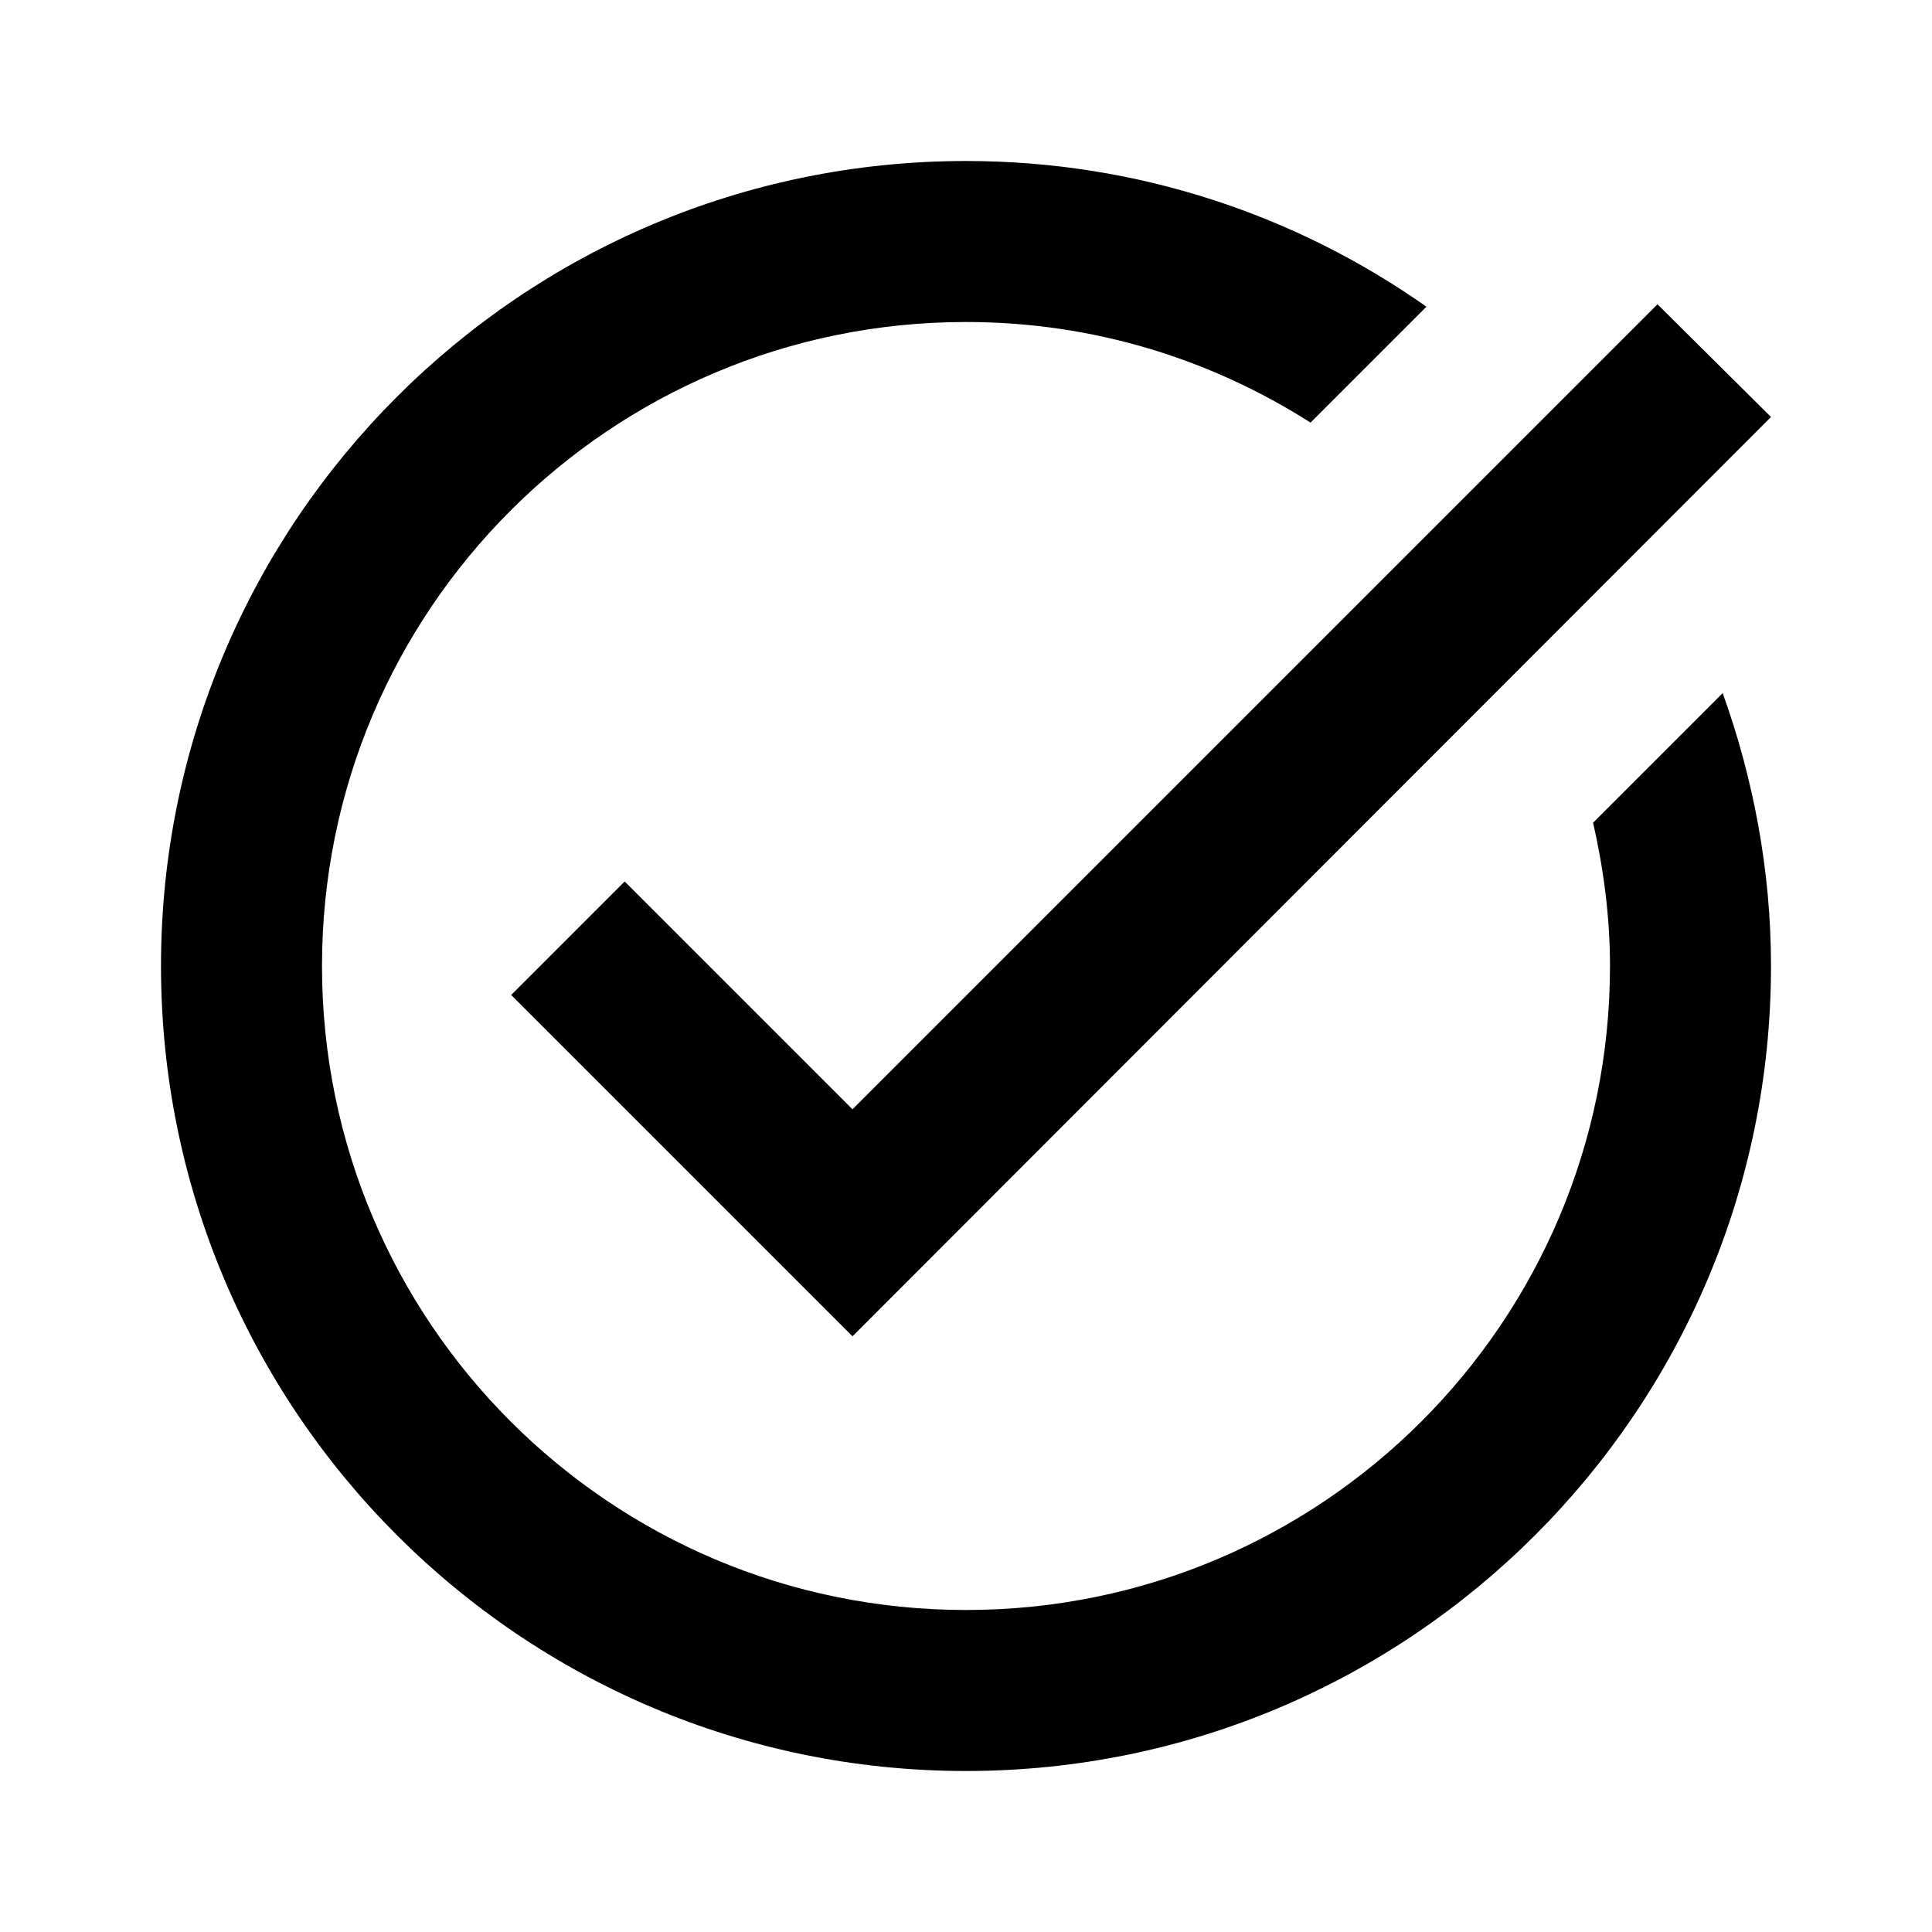
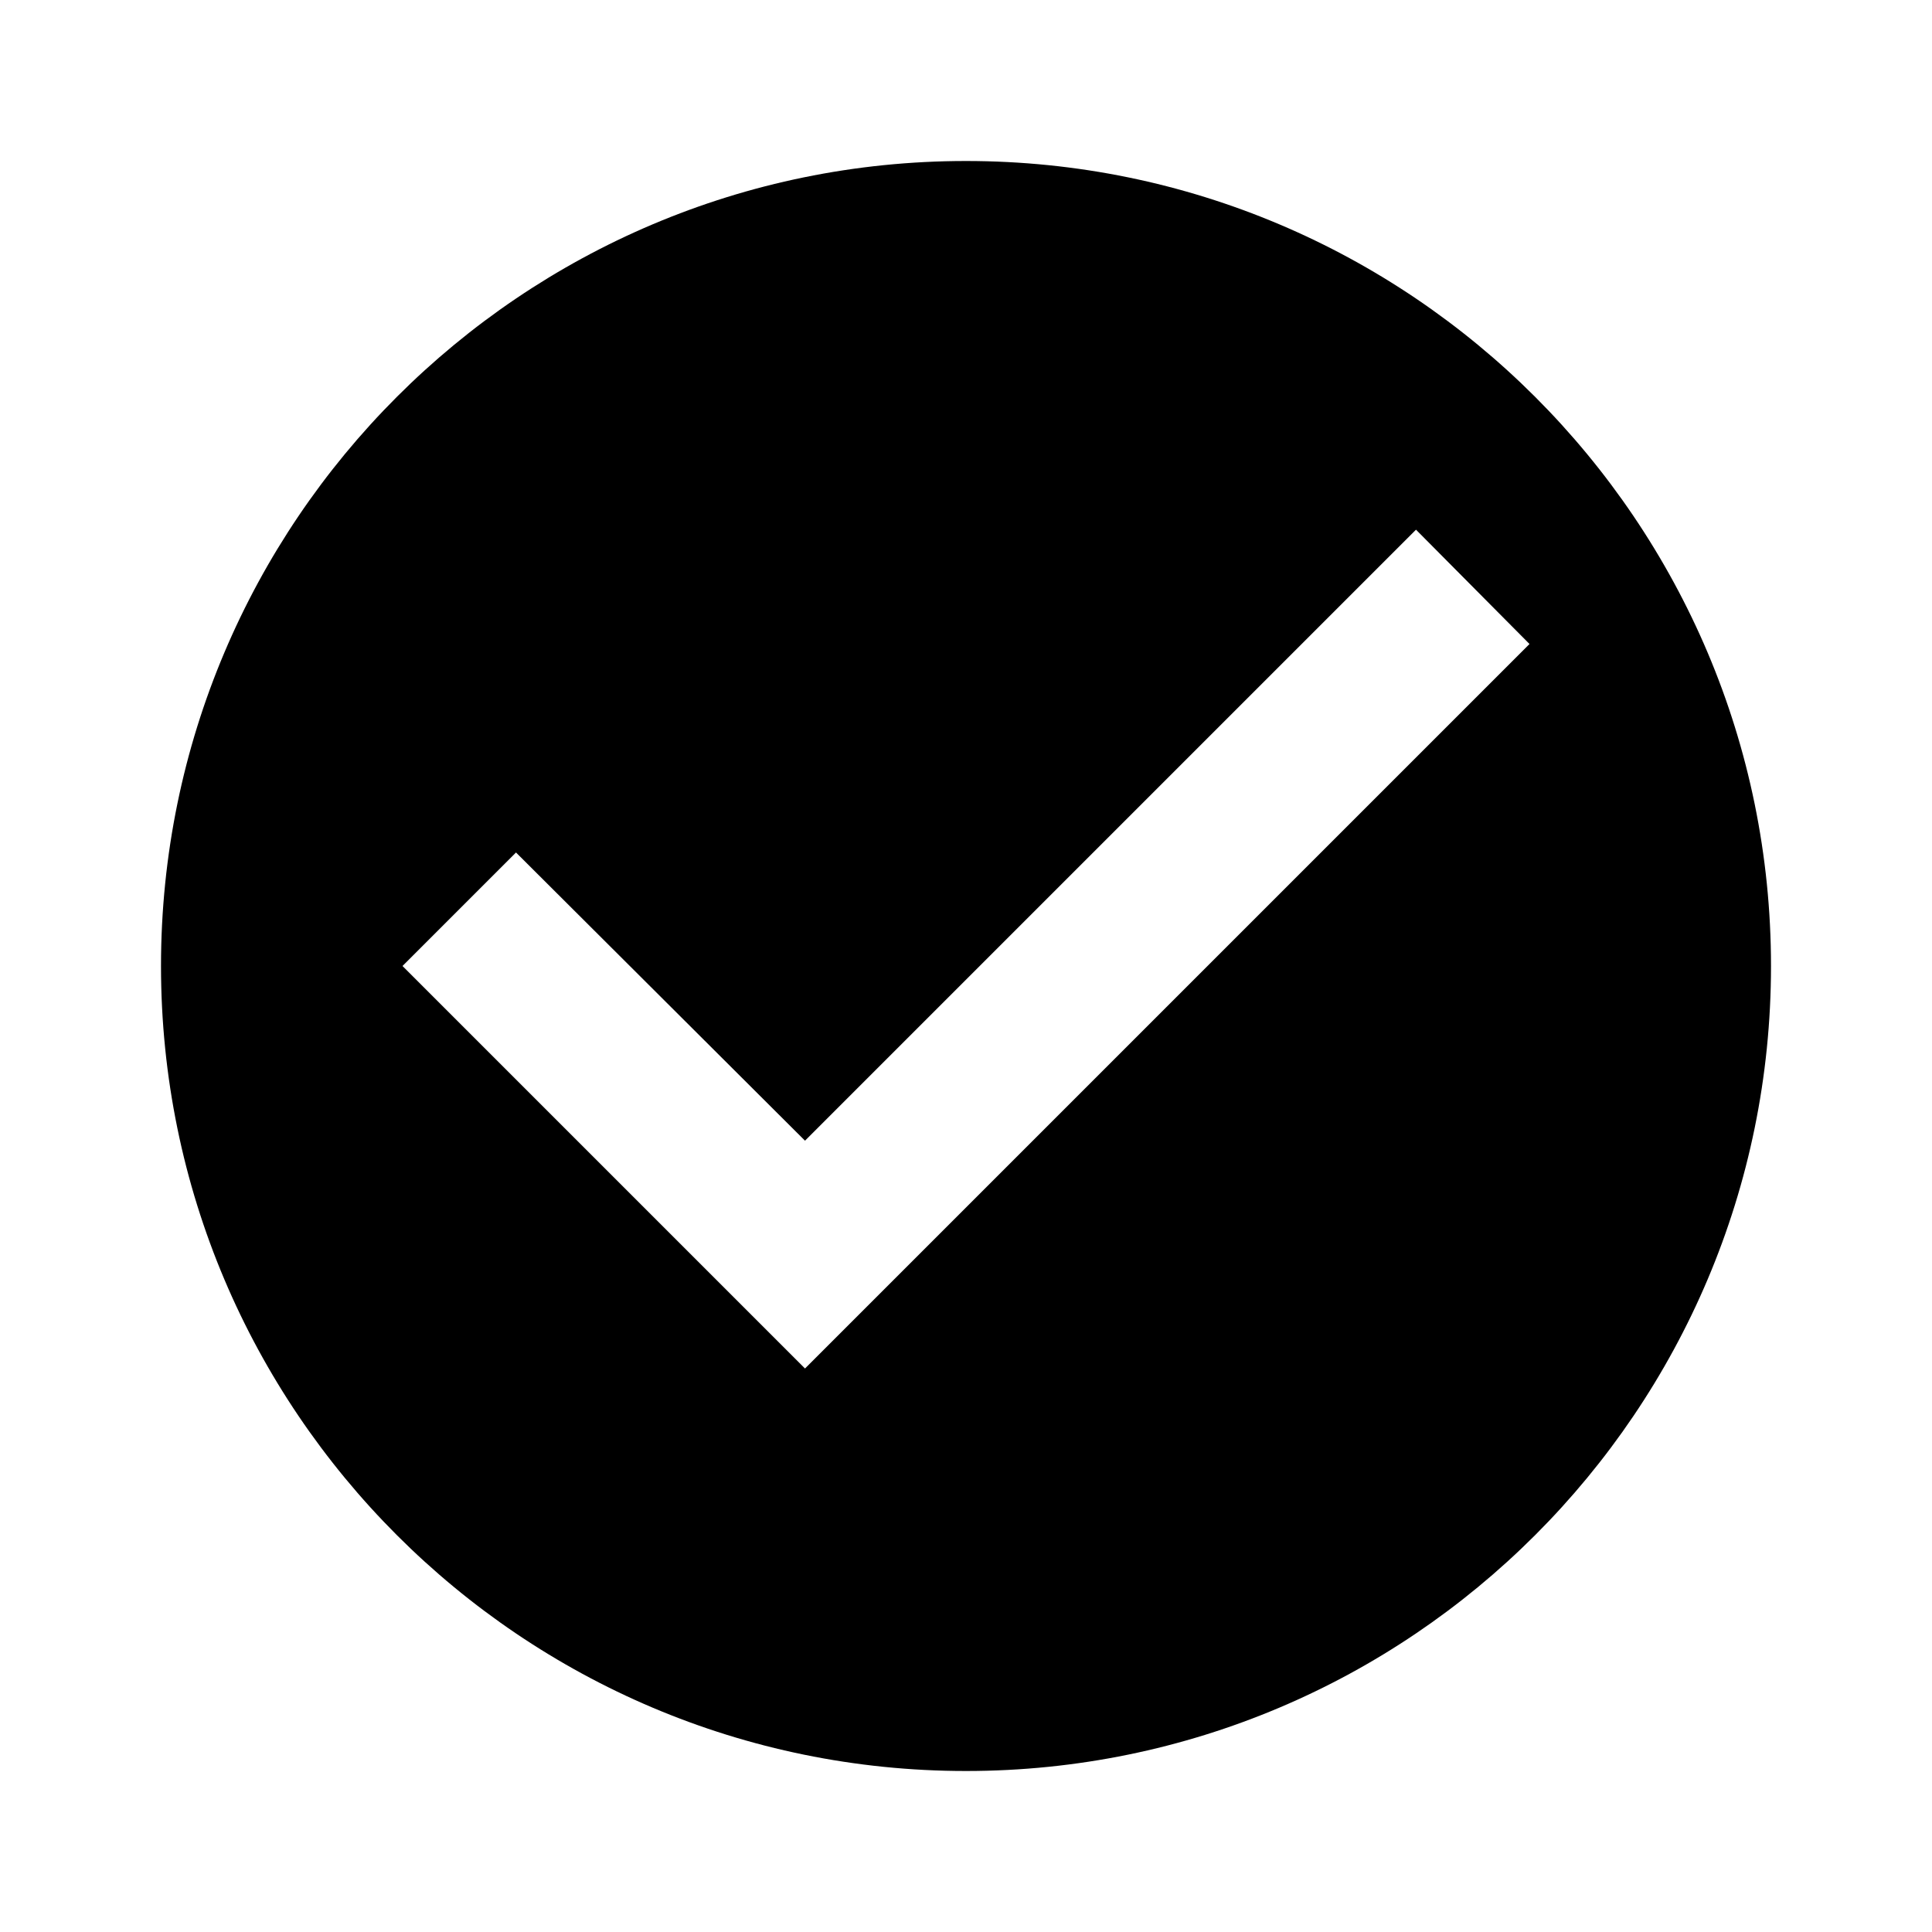
- <svg xmlns="http://www.w3.org/2000/svg" enable-background="new 0 0 24 24" height="24px" viewBox="0 0 24 24" width="24px" fill="#000000">
-   <rect fill="none" height="24" width="24" />
-   <path d="M22,5.18L10.59,16.6l-4.24-4.24l1.41-1.41l2.83,2.83l10-10L22,5.18z M19.79,10.22C19.92,10.79,20,11.39,20,12 c0,4.42-3.58,8-8,8s-8-3.58-8-8c0-4.42,3.58-8,8-8c1.58,0,3.04,0.46,4.28,1.25l1.44-1.44C16.1,2.67,14.13,2,12,2C6.48,2,2,6.48,2,12 c0,5.52,4.48,10,10,10s10-4.48,10-10c0-1.19-0.22-2.33-0.6-3.39L19.79,10.22z" />
+ <svg xmlns="http://www.w3.org/2000/svg" height="24px" viewBox="0 0 24 24" width="24px" fill="#000000">
+   <path d="M0 0h24v24H0z" fill="none" />
+   <path d="M12 2C6.48 2 2 6.48 2 12s4.48 10 10 10 10-4.48 10-10S17.52 2 12 2zm-2 15-5-5 1.41-1.41L10 14.17l7.59-7.59L19 8l-9 9z" />
</svg>
